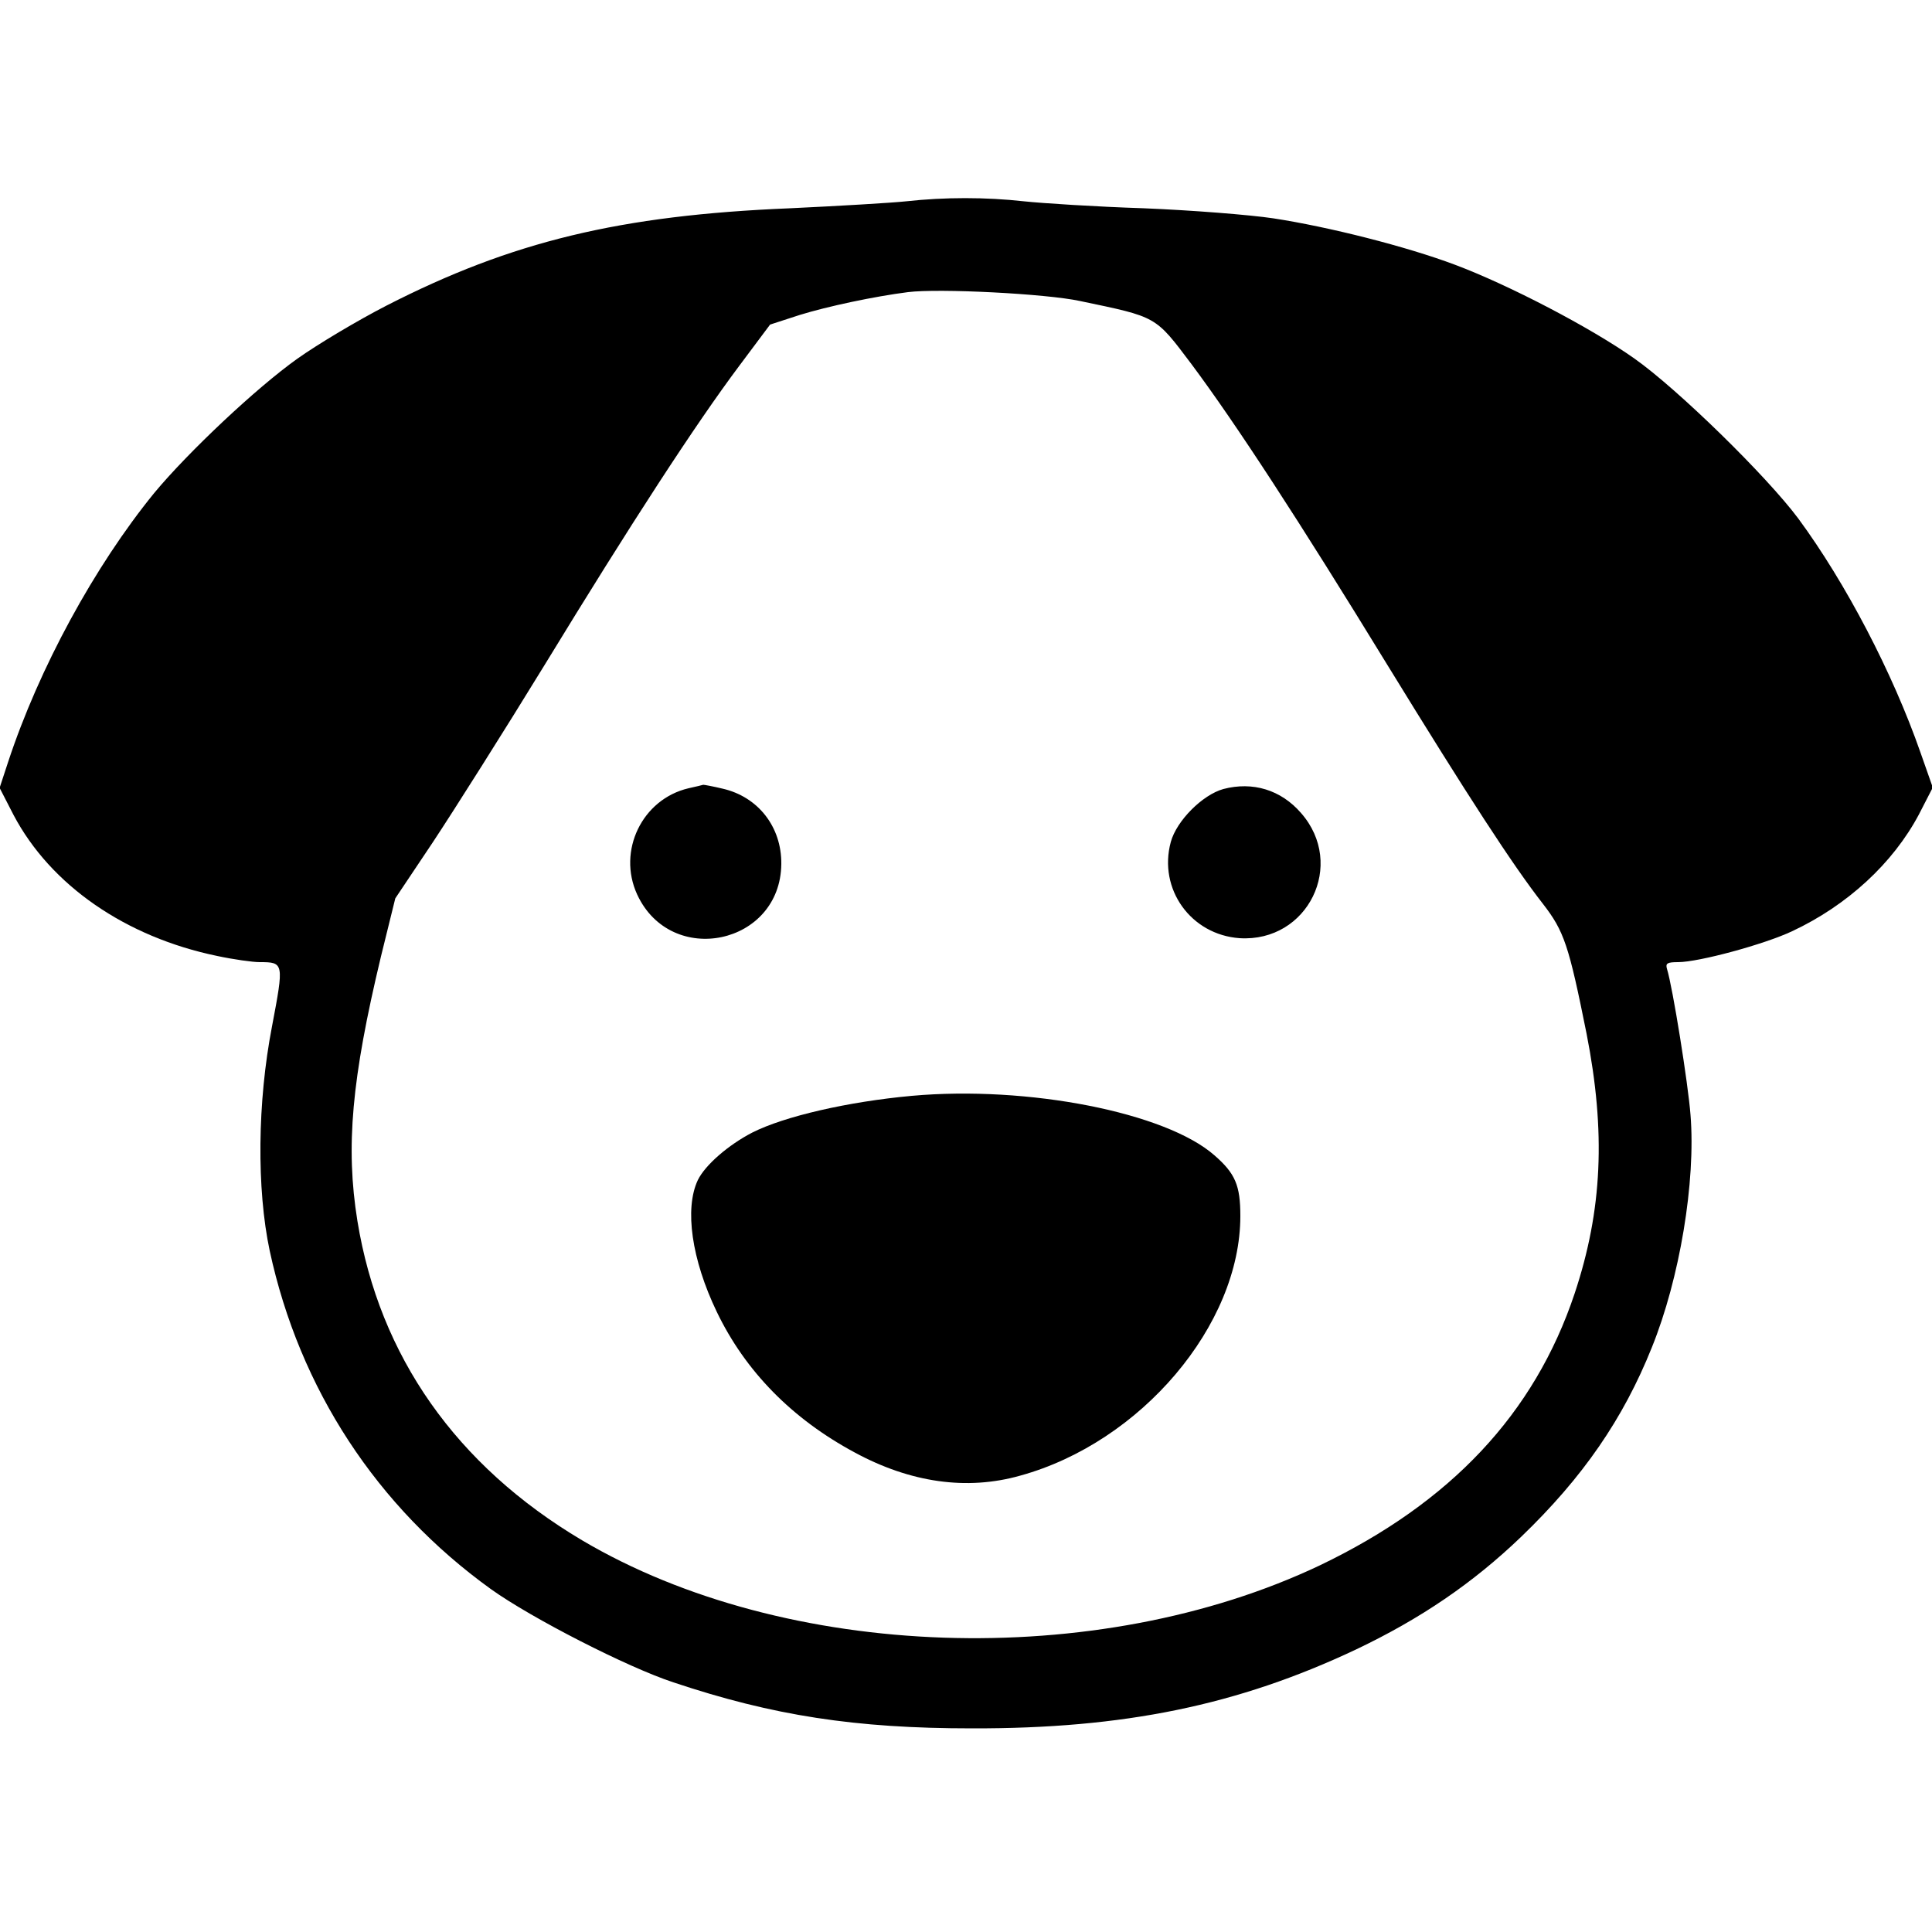
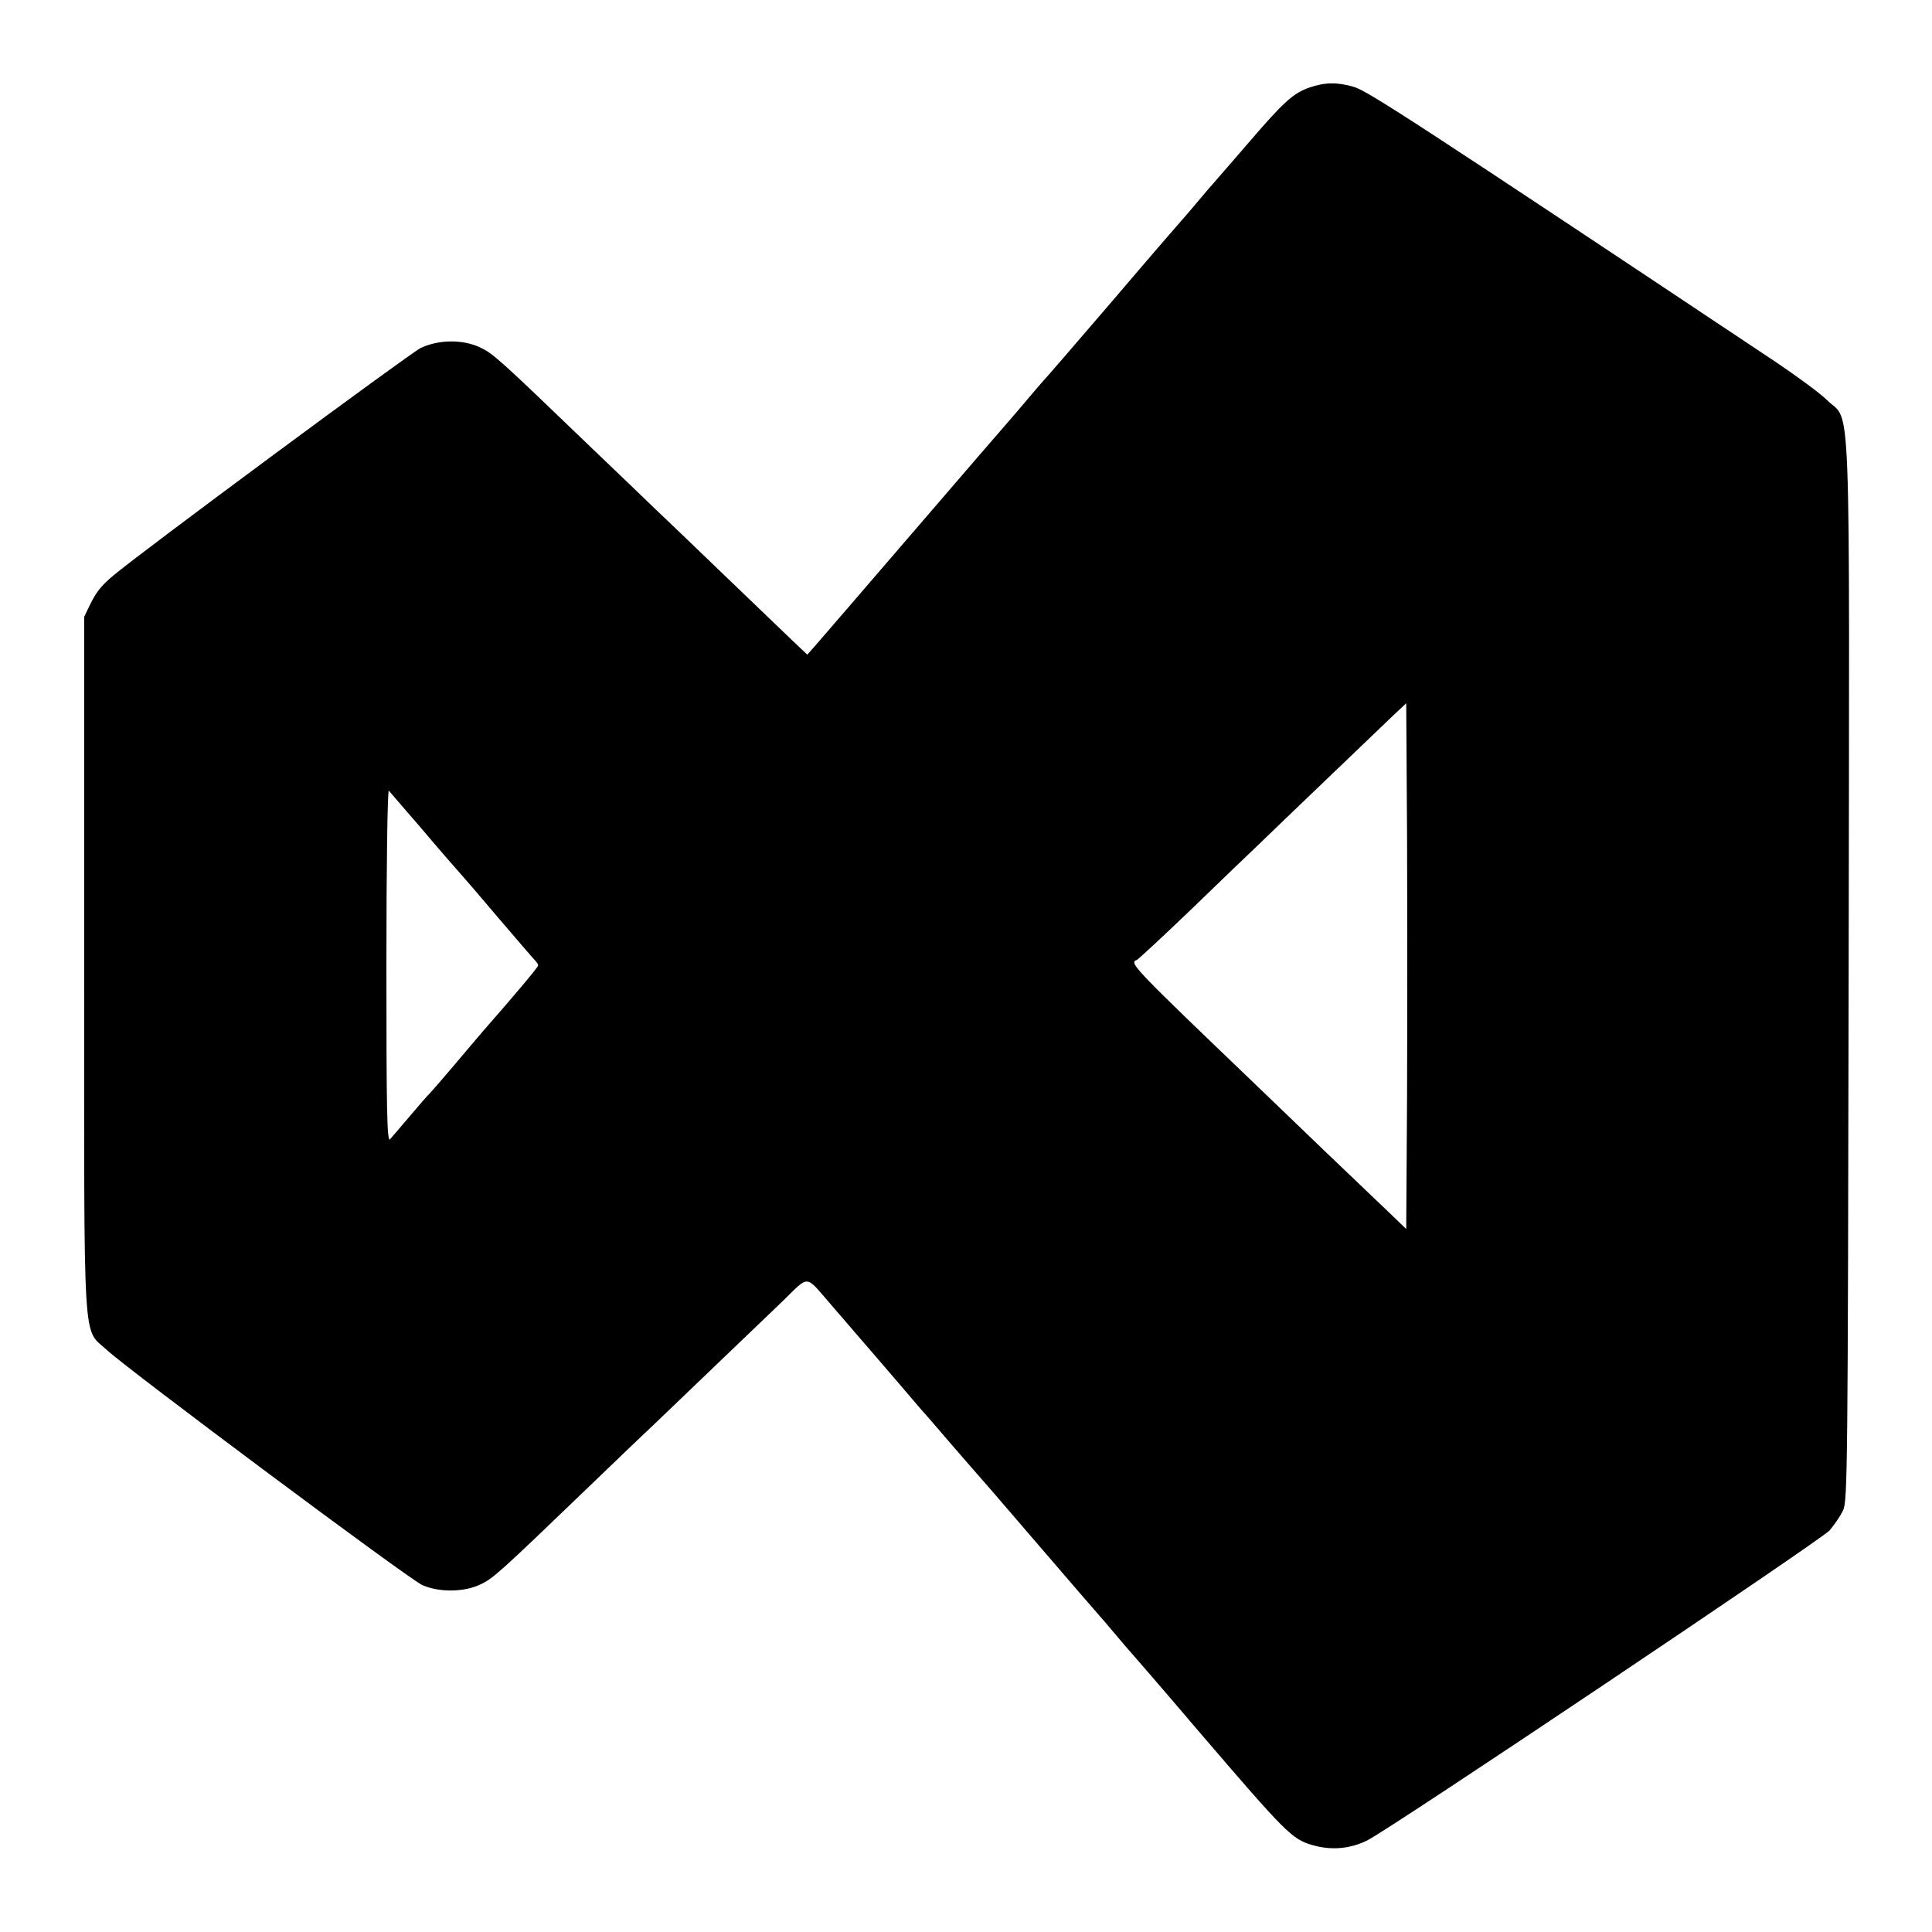
- <svg xmlns="http://www.w3.org/2000/svg" version="1" width="666.667" height="666.667" viewBox="0 0 500 500">
-   <path d="M234.5 52.1c-3.8.4-17.3 1.2-30 1.8-44 1.8-72.1 8.6-104.5 25.2-7.4 3.8-17.8 10-23 13.7-10.7 7.6-28.4 24.3-37.1 34.8-15.4 18.9-29.8 45.3-37.8 69.6l-2.2 6.7 3.6 7c9.6 18.2 29 31.6 52.7 36.5 4.2.9 9.2 1.6 11 1.6 6.3 0 6.3.2 3.2 16.6-3.8 19.6-4 42.1-.6 58.1 7.7 35.7 27.7 66.3 57.3 87.6 10.5 7.5 35.3 20.2 47.2 24.1 25.7 8.6 47.1 11.9 77.2 11.9 39.4.1 68.9-6 99.4-20.4 16.8-8 30.3-17.2 42.8-29.2 15.9-15.3 26.4-30.5 33.8-49 7.2-17.8 11.4-42.9 10-60.2-.6-7.9-4.6-33-6.1-37.8-.4-1.4.1-1.7 2.9-1.7 5.3 0 22.3-4.6 29.5-8 14.3-6.7 26.1-17.6 32.8-30.2l3.6-7-3.2-9.1c-7.2-20.6-19.3-43.8-31.6-60.5-8.2-11-31.2-33.5-42.4-41.4-11.3-8-32.6-19.1-46.5-24.3-12.5-4.7-32.6-9.8-47-12-6-.9-21.1-2.1-33.5-2.6-12.4-.4-26.3-1.3-31-1.8-9.8-1.1-20.6-1.1-30.5 0zm45 25.8c20.1 4.2 19.4 3.8 28.9 16.4 11.4 15.3 27.7 40.3 50.6 77.7 21 34.2 32.5 51.9 40.3 61.9 5.5 7.1 6.7 10.7 11.3 33.6 5 25.5 4.1 45.7-3.1 67.3-10.4 31.1-32.1 54.1-65.9 70.3-57.7 27.4-138.3 24.7-191-6.5-32.5-19.3-52.4-47.6-58.1-82.6-3.1-19.2-1.5-36.8 6.1-68.5l3.7-15L112 218c5.3-8 18.4-28.7 29-46 22.4-36.7 39-62.2 50.3-77.3l8-10.7 7.7-2.5c7.1-2.2 19.3-4.8 28-5.9 8-1 35.7.4 44.5 2.3z" />
-   <path d="M178.2 204c-12 2.8-18.5 16.2-13.3 27.5 8.8 19 37.1 13 37.3-7.9.1-9.6-6-17.4-15.2-19.5-2.5-.6-4.7-1-5-1-.3.1-2 .5-3.8.9zM316.6 204.2c-5.4 1.5-12.1 8.2-13.6 13.7-3.3 12.2 5.2 24 17.8 24.9 17.7 1.1 27.6-19.1 15.9-32.4-5.2-6-12.5-8.2-20.1-6.2zM236 283.6c-16.5 1.5-33 5.3-41.3 9.5-6.2 3.2-12.2 8.4-14.1 12.3-3.5 7.4-1.6 20.6 4.9 34.1 7.4 15.4 19.5 27.7 35.7 36.4 14.4 7.8 29 9.9 42.8 6 31.3-8.6 57-39 57-67.2 0-7.9-1.3-11-6.7-15.7-12.6-11.1-48.3-18.1-78.3-15.4z" />
+ <svg xmlns="http://www.w3.org/2000/svg" height="700pt" preserveAspectRatio="xMidYMid meet" viewBox="0 0 700 700" width="700pt">
+   <path d="m4745 6683c-59-20-95-53-222-201-65-75-120-139-123-142s-30-34-60-70-57-67-60-70-114-131-245-285c-132-154-247-287-255-295-8-9-35-40-60-70-25-29-54-64-65-76s-166-192-345-400-339-394-355-412l-30-34-60 57c-33 32-145 139-249 239-103 99-211 203-240 230-28 27-138 133-245 235-325 313-345 330-391 352-63 30-151 29-216-2-39-19-1014-740-1113-824-43-36-61-58-84-104l-22-46v-1260c0-1429-7-1313 83-1397 79-73 1094-830 1142-851 61-27 151-26 210 2 47 22 71 44 386 347 104 100 207 199 230 220 46 44 399 382 479 459 100 97 80 98 176-12 118-137 270-313 294-342 11-13 25-29 30-35 6-6 53-60 105-121 52-60 97-112 100-115s102-117 220-255c118-137 217-252 220-255s30-34 60-70 57-67 60-70 114-131 245-285c313-365 336-389 410-410 68-20 137-14 199 17 83 41 1645 1089 1675 1123 17 20 39 52 49 73 16 35 17 153 20 1952 3 2169 10 1984-78 2070-25 25-111 88-190 141-1300 866-1474 979-1524 994-61 18-106 17-161-2zm353-3660-3-476-56 54c-31 30-141 135-245 234-103 99-208 200-234 225-459 440-470 451-441 462 5 2 96 86 202 188 105 102 211 203 234 225 71 69 438 420 490 470l50 47 3-476c1-262 1-690 0-953zm-3633 1047c26-30 57-66 69-80 52-62 142-165 147-170 3-3 59-68 124-145 66-77 125-146 132-153s13-16 13-20c0-6-91-114-199-237-14-16-62-73-106-125s-85-99-91-105c-6-5-37-41-70-80-32-38-65-76-71-83-11-11-13 115-13 629 0 368 4 639 9 634 5-6 30-35 56-65z" transform="matrix(.1 0 0 -.1 0 700)" />
</svg>
